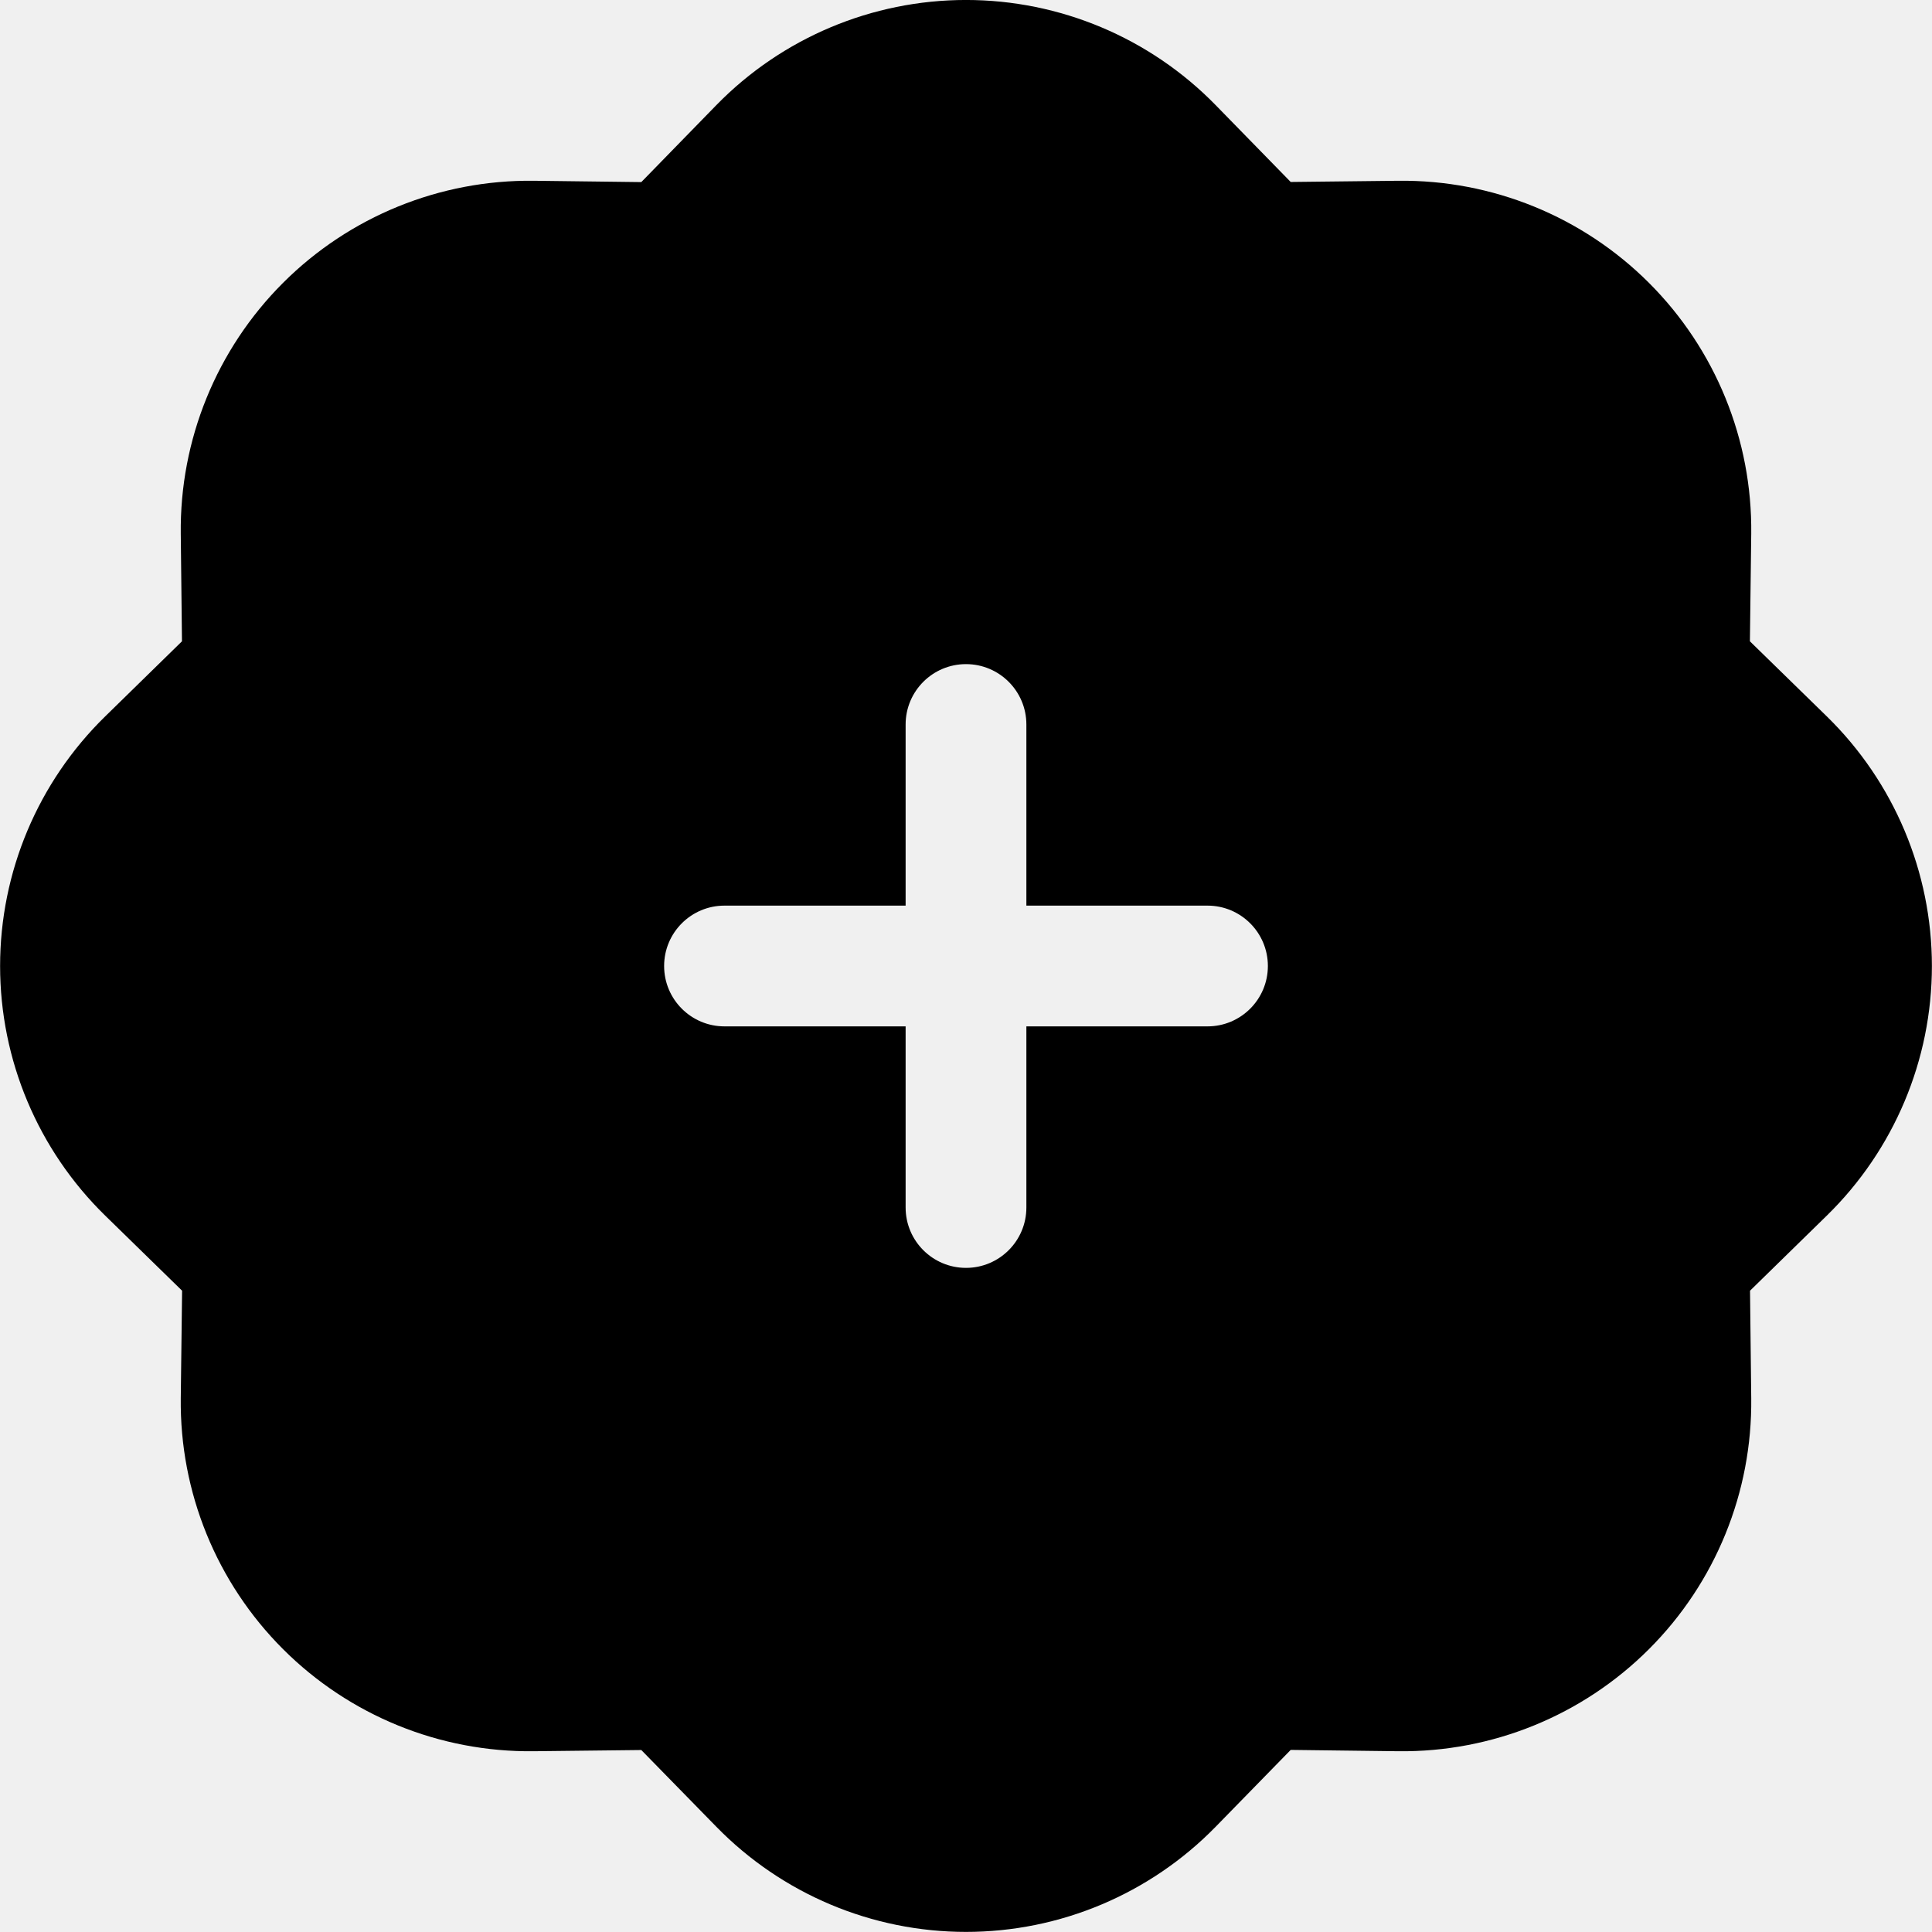
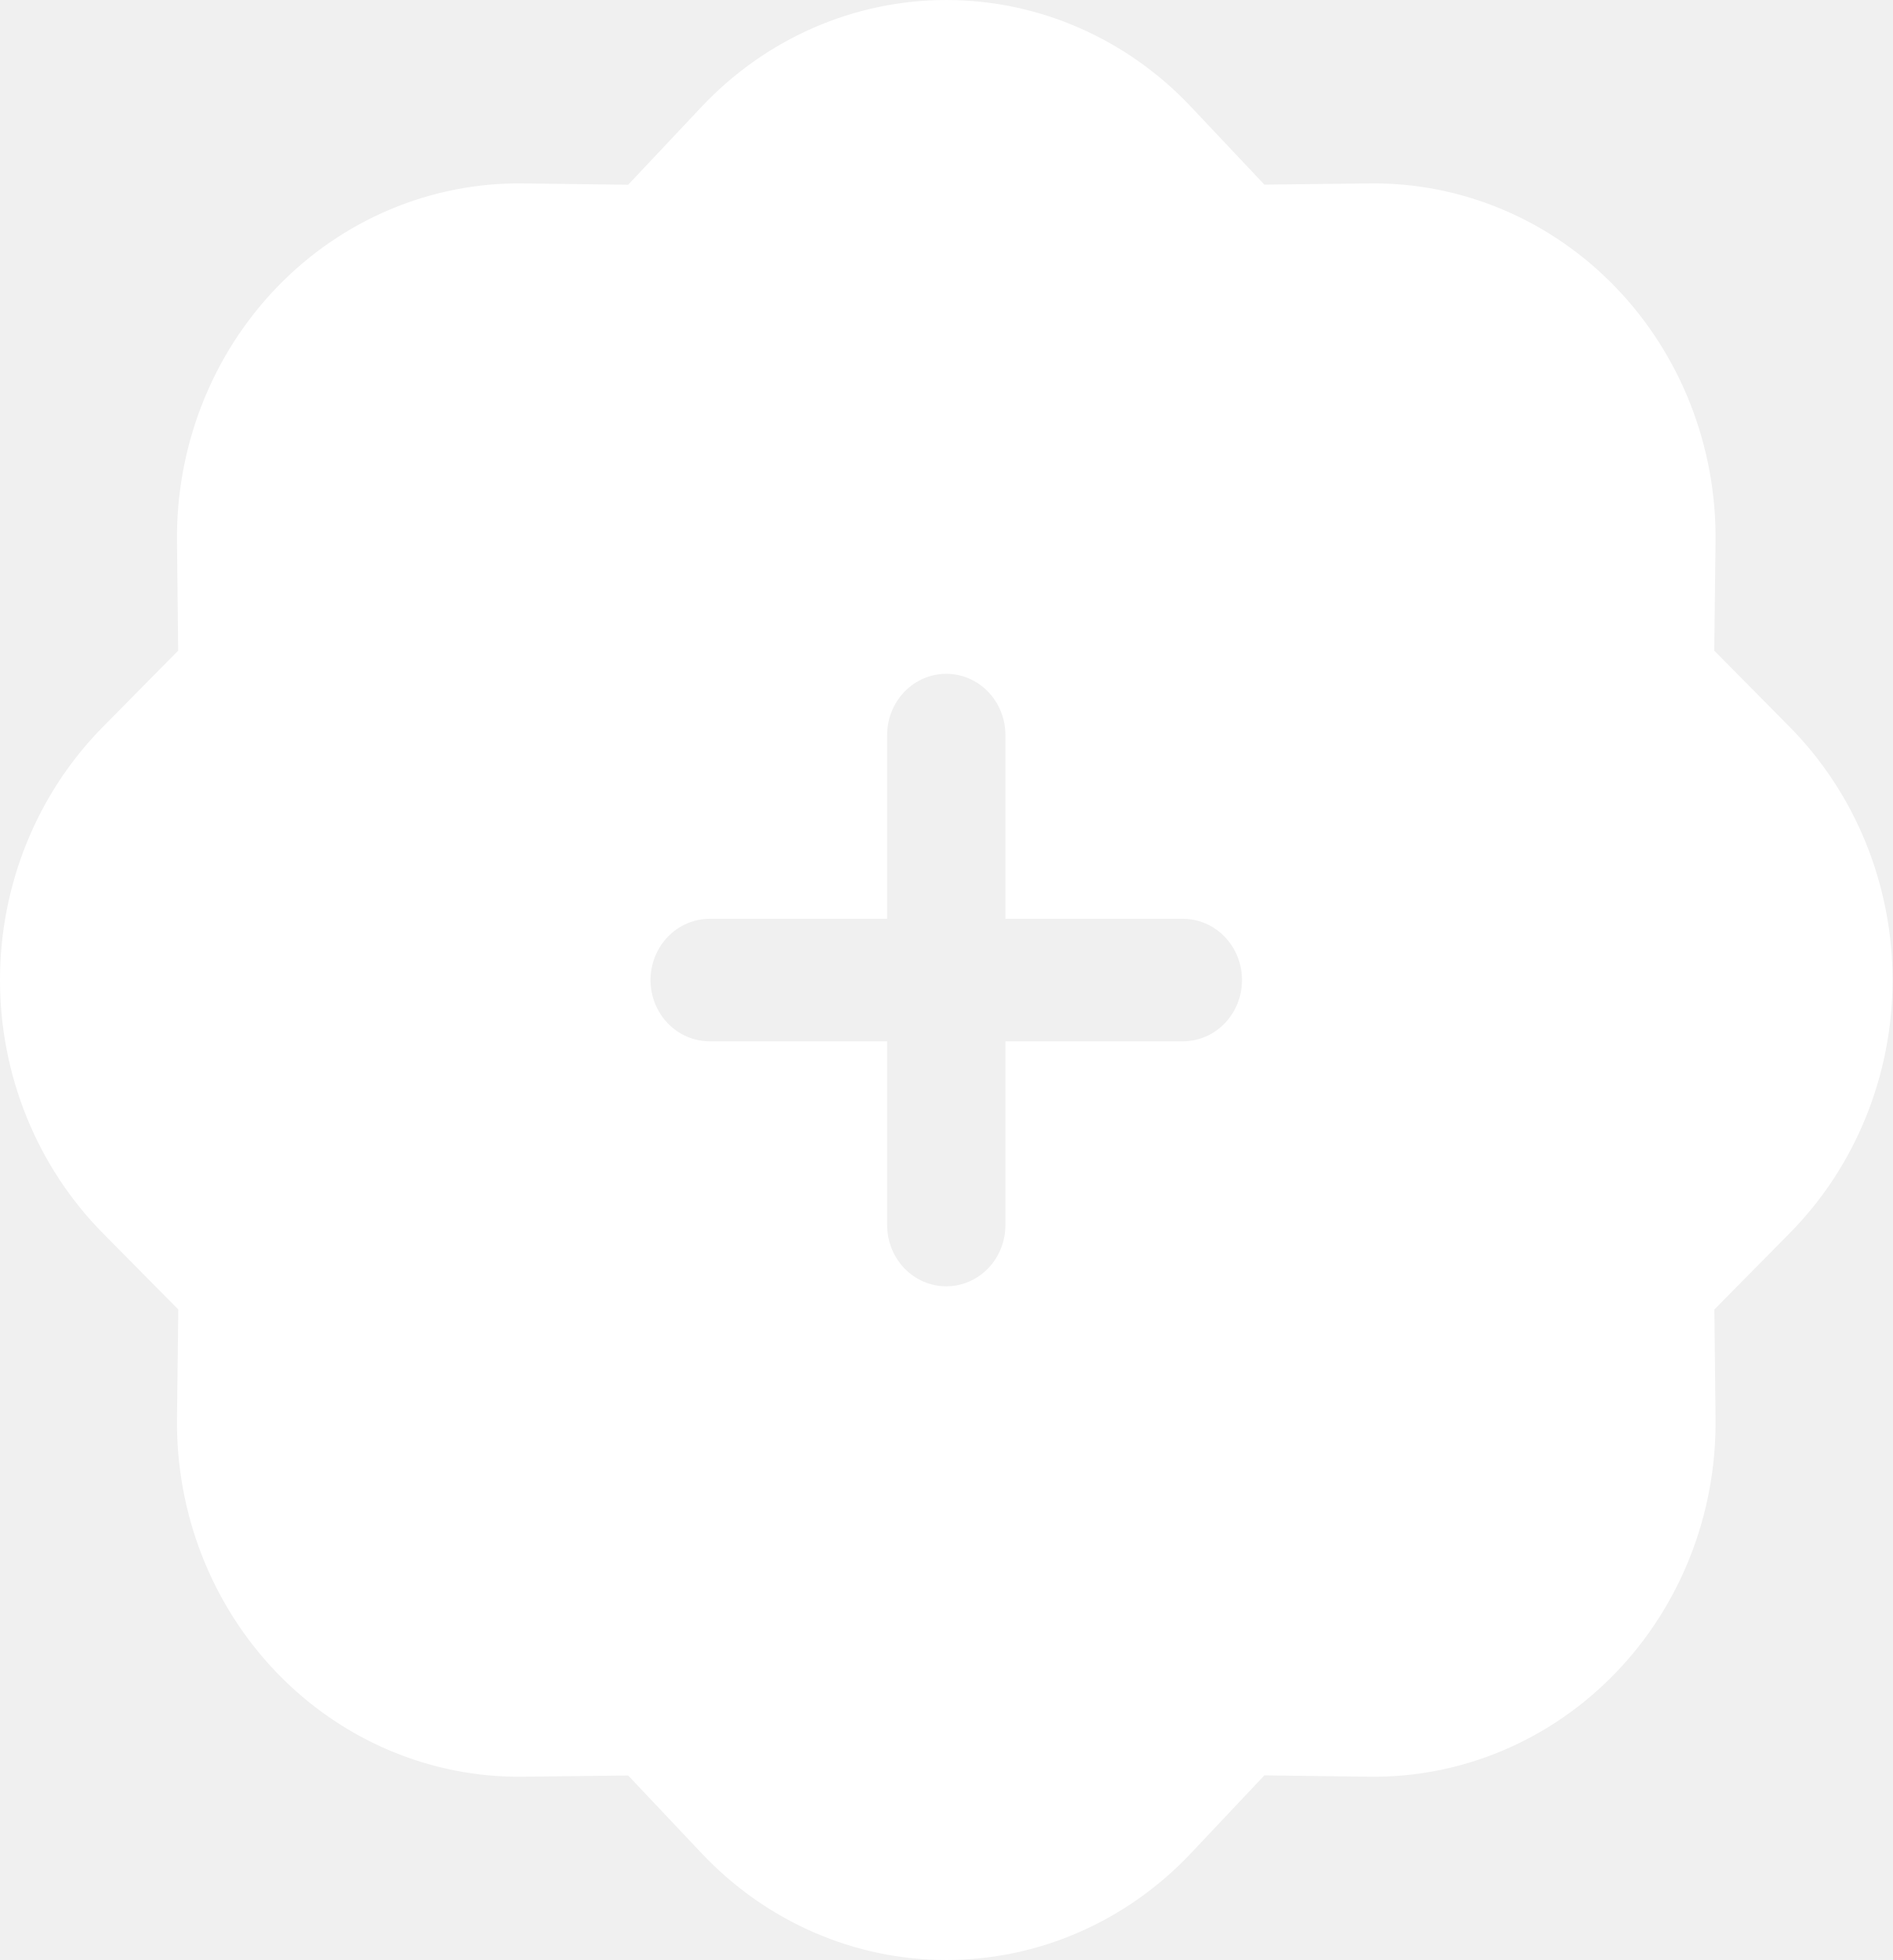
- <svg xmlns="http://www.w3.org/2000/svg" width="16" height="16" viewBox="0 0 16 16">
-   <path fill="#000" d="M10.067.87a2.89 2.89 0 0 0-4.134 0l-.622.638l-.89-.011a2.89 2.89 0 0 0-2.924 2.924l.01.89l-.636.622a2.89 2.89 0 0 0 0 4.134l.637.622l-.011.89a2.89 2.89 0 0 0 2.924 2.924l.89-.01l.622.636a2.89 2.89 0 0 0 4.134 0l.622-.637l.89.011a2.89 2.89 0 0 0 2.924-2.924l-.01-.89l.636-.622a2.89 2.89 0 0 0 0-4.134l-.637-.622l.011-.89a2.89 2.89 0 0 0-2.924-2.924l-.89.01zM8.5 6v1.5H10a.5.5 0 0 1 0 1H8.5V10a.5.5 0 0 1-1 0V8.5H6a.5.5 0 0 1 0-1h1.5V6a.5.5 0 0 1 1 0" />
+ <svg xmlns="http://www.w3.org/2000/svg" width="931" height="964" viewBox="0 0 931 964" fill="none">
+   <path d="M585.786 52.431C570.122 35.834 551.412 22.646 530.755 13.642C510.099 4.638 487.912 0 465.5 0C443.088 0 420.901 4.638 400.245 13.642C379.588 22.646 360.878 35.834 345.214 52.431L309.018 90.872L257.226 90.21C234.807 89.935 212.561 94.304 191.797 103.061C171.033 111.817 152.169 124.784 136.315 141.199C120.462 157.613 107.938 177.144 99.481 198.643C91.023 220.142 86.803 243.175 87.069 266.387L87.651 320.012L50.64 357.489C34.61 373.707 21.872 393.079 13.176 414.466C4.48 435.853 0 458.825 0 482.03C0 505.236 4.48 528.207 13.176 549.594C21.872 570.982 34.61 590.354 50.64 606.572L87.709 644.049L87.069 697.673C86.803 720.885 91.023 743.918 99.481 765.417C107.938 786.916 120.462 806.447 136.315 822.862C152.169 839.276 171.033 852.243 191.797 861C212.561 869.756 234.807 874.126 257.226 873.851L309.018 873.248L345.214 911.569C360.878 928.166 379.588 941.354 400.245 950.358C420.901 959.362 443.088 964 465.5 964C487.912 964 510.099 959.362 530.755 950.358C551.412 941.354 570.122 928.166 585.786 911.569L621.982 873.188L673.774 873.851C696.193 874.126 718.439 869.756 739.203 861C759.967 852.243 778.831 839.276 794.685 822.862C810.538 806.447 823.062 786.916 831.519 765.417C839.977 743.918 844.197 720.885 843.931 697.673L843.349 644.049L880.36 606.572C896.39 590.354 909.128 570.982 917.824 549.594C926.52 528.207 931 505.236 931 482.03C931 458.825 926.52 435.853 917.824 414.466C909.128 393.079 896.39 373.707 880.36 357.489L843.291 320.012L843.931 266.387C844.197 243.175 839.977 220.142 831.519 198.643C823.062 177.144 810.538 157.613 794.685 141.199C778.831 124.784 759.967 111.817 739.203 103.061C718.439 94.304 696.193 89.935 673.774 90.21L621.982 90.812L585.786 52.431ZM494.597 361.526V451.904H581.887C589.604 451.904 597.005 455.078 602.461 460.728C607.918 466.378 610.983 474.04 610.983 482.03C610.983 490.02 607.918 497.683 602.461 503.333C597.005 508.982 589.604 512.156 581.887 512.156H494.597V602.535C494.597 610.525 491.531 618.187 486.074 623.837C480.618 629.487 473.217 632.661 465.5 632.661C457.783 632.661 450.382 629.487 444.926 623.837C439.469 618.187 436.403 610.525 436.403 602.535V512.156H349.113C341.396 512.156 333.996 508.982 328.539 503.333C323.082 497.683 320.017 490.02 320.017 482.03C320.017 474.04 323.082 466.378 328.539 460.728C333.996 455.078 341.396 451.904 349.113 451.904H436.403V361.526C436.403 353.536 439.469 345.873 444.926 340.223C450.382 334.573 457.783 331.399 465.5 331.399C473.217 331.399 480.618 334.573 486.074 340.223C491.531 345.873 494.597 353.536 494.597 361.526Z" fill="white" />
</svg>
